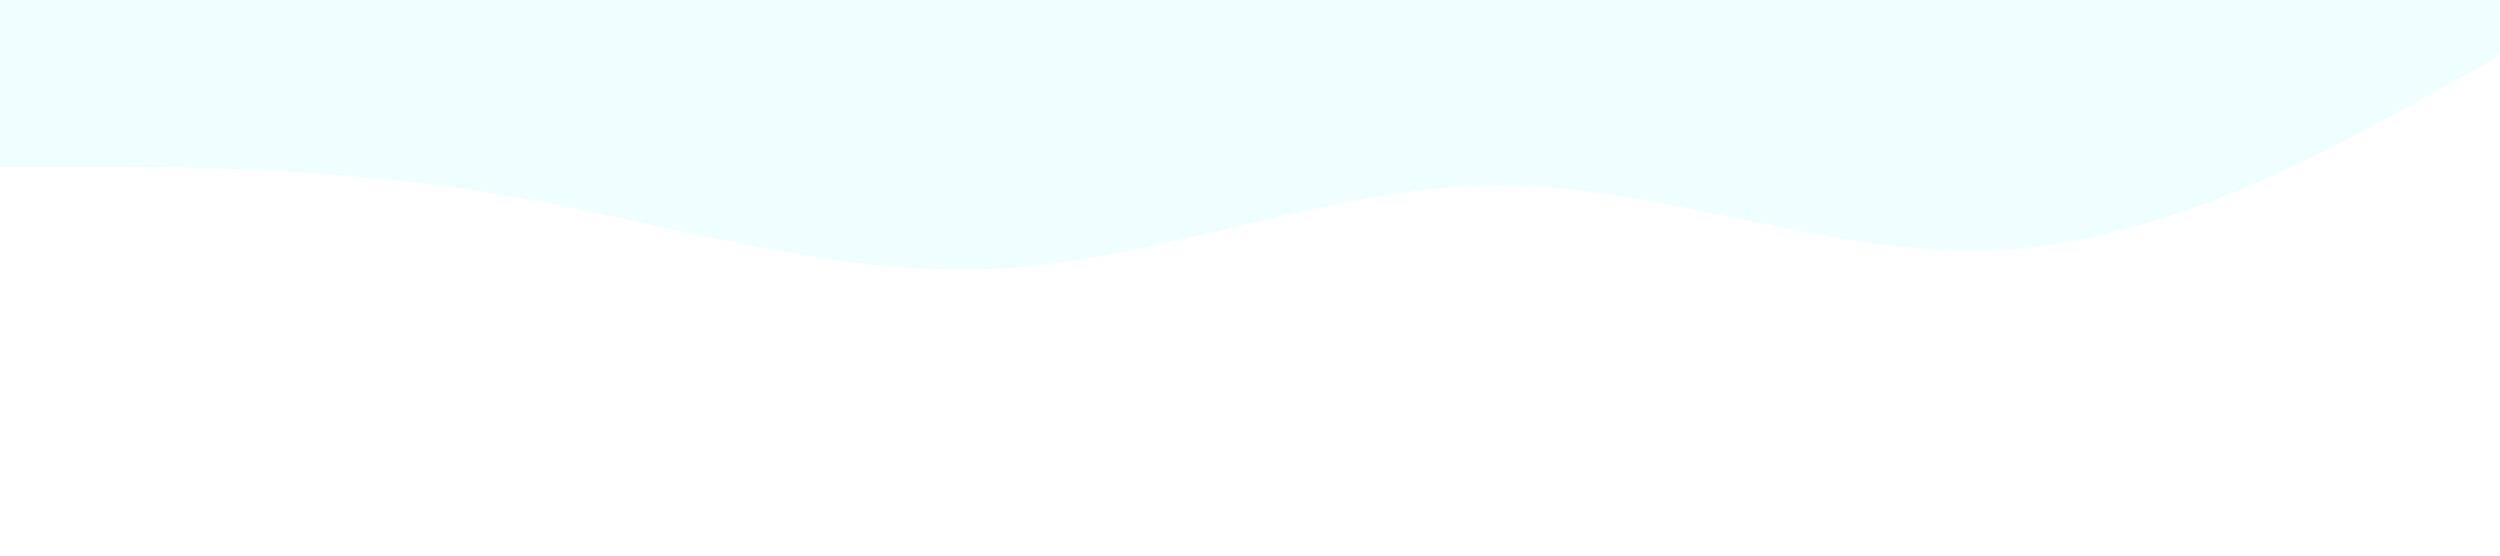
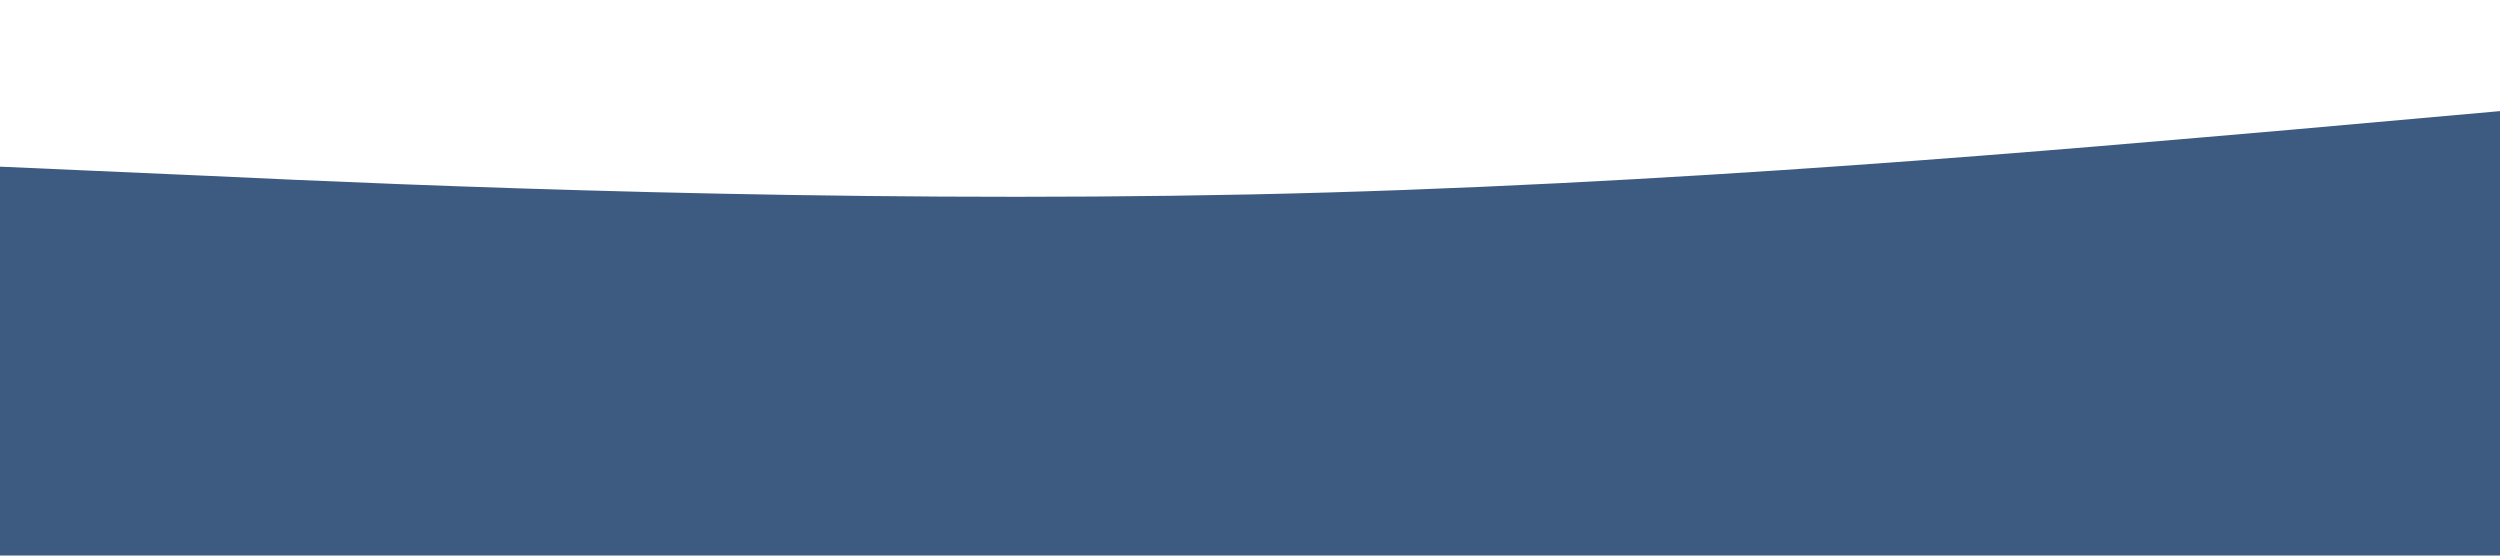
<svg xmlns="http://www.w3.org/2000/svg" viewBox="0 0 1440 320">
-   <path fill="#effeff" fill-opacity="1" d="M0,96L48,96C96,96,192,96,288,112C384,128,480,160,576,154.7C672,149,768,107,864,106.7C960,107,1056,149,1152,144C1248,139,1344,85,1392,58.7L1440,32L1440,0L1392,0C1344,0,1248,0,1152,0C1056,0,960,0,864,0C768,0,672,0,576,0C480,0,384,0,288,0C192,0,96,0,48,0L0,0Z" />
+   <path fill="#3d5a80" fill-opacity="1" d="M0,96L120,101.3C240,107,480,117,720,112C960,107,1200,85,1320,74.7L1440,64L1440,320L1320,320C1200,320,960,320,720,320C480,320,240,320,120,320L0,320Z" />
</svg>
